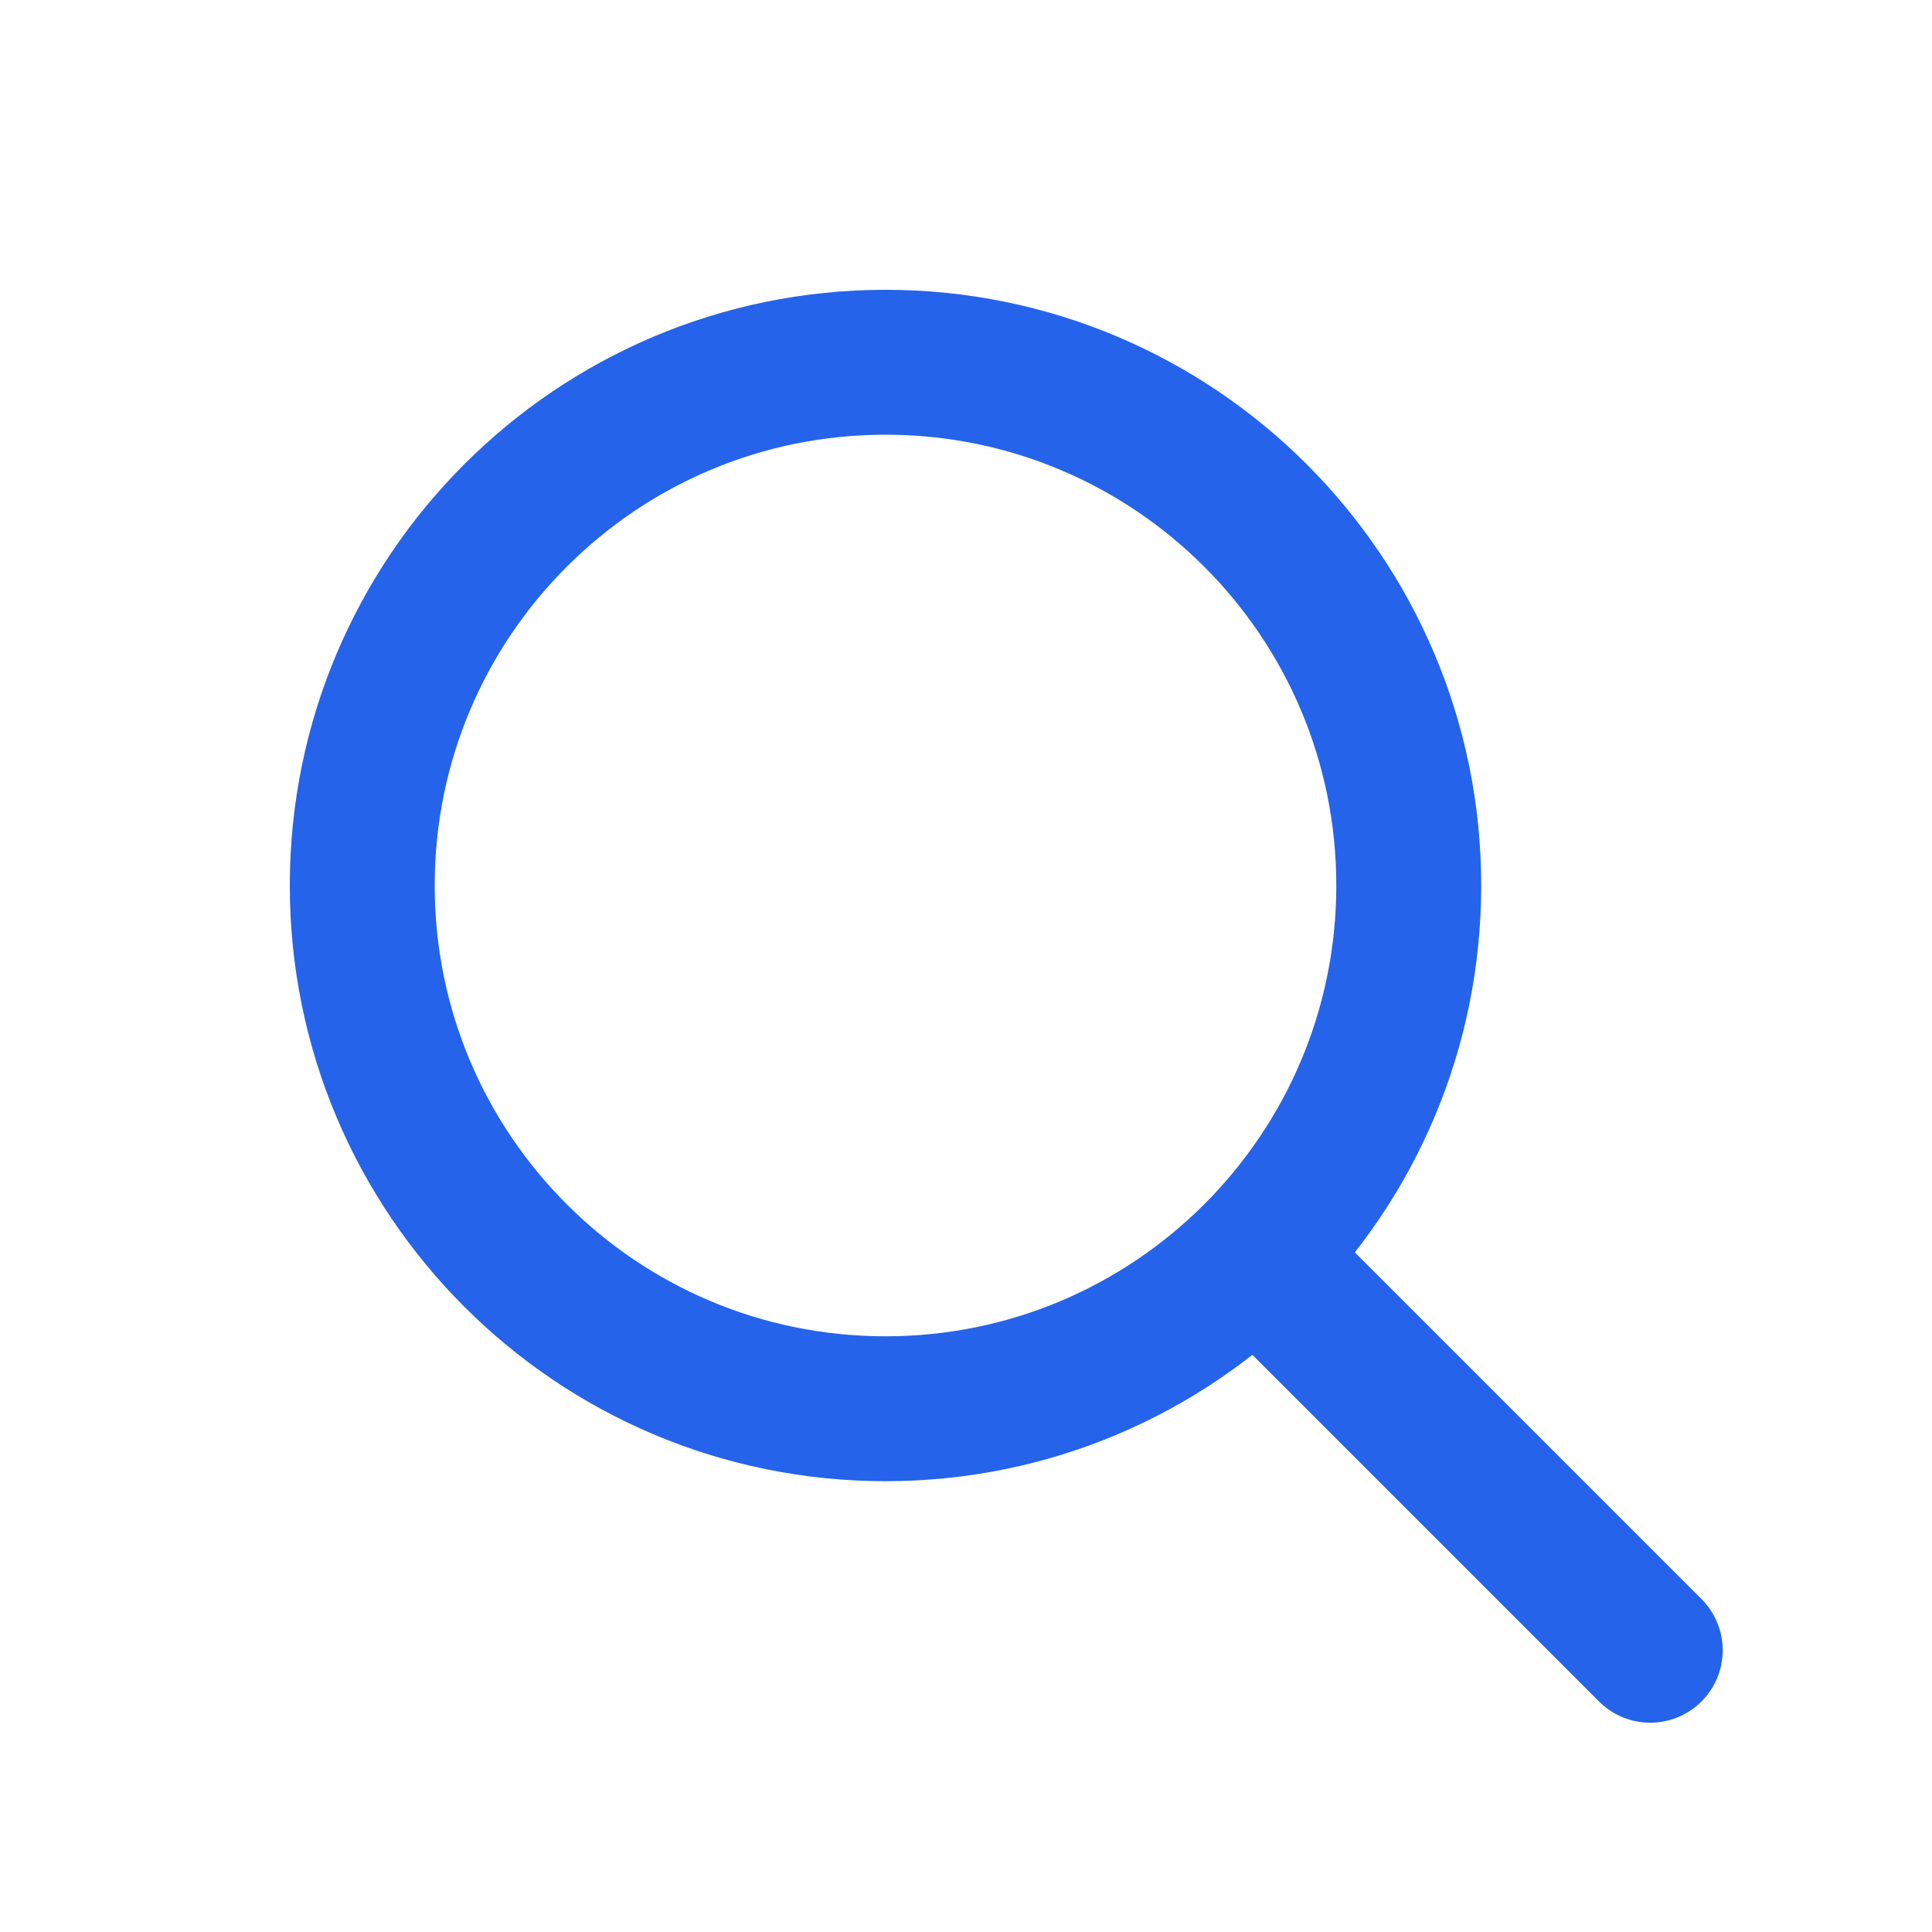
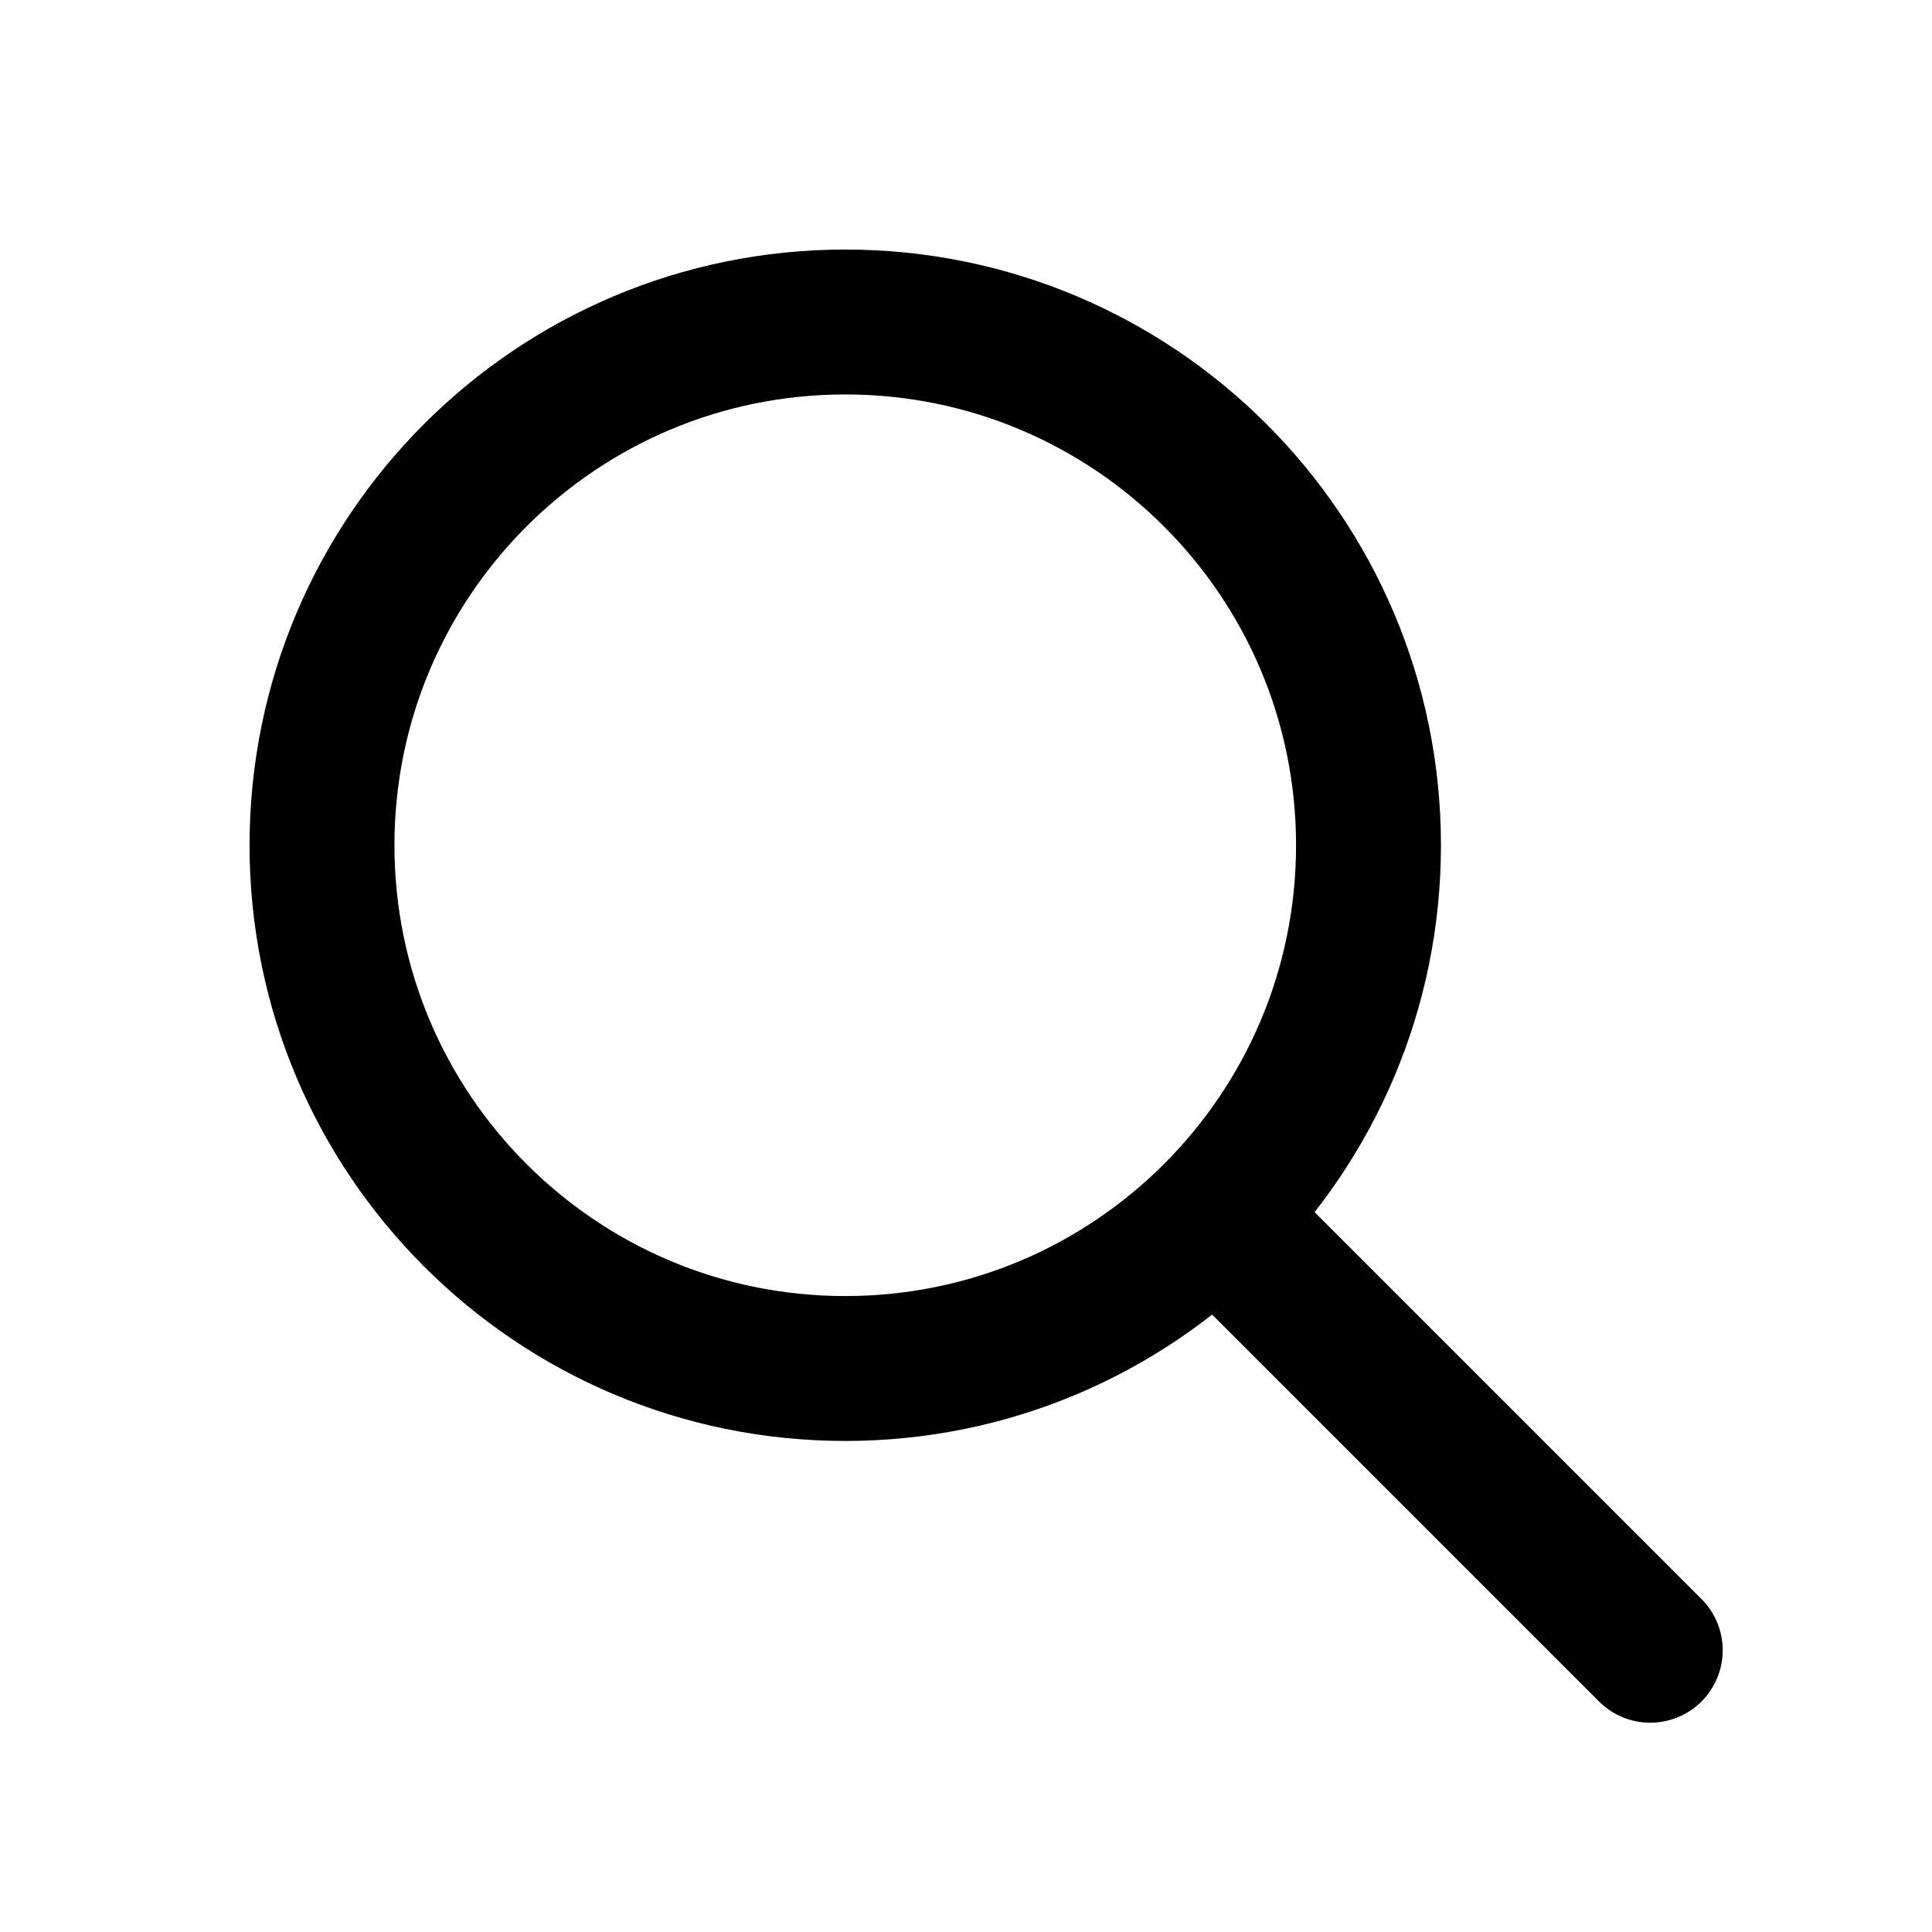
- <svg xmlns="http://www.w3.org/2000/svg" width="24" height="24" viewBox="0 0 24 24" fill="none" stroke="#2563EB" stroke-width="1.8" stroke-linecap="round">
-   <circle cx="11" cy="11" r="6.5" />
-   <path d="m16 16 4.5 4.5" />
+ <svg xmlns="http://www.w3.org/2000/svg" width="24" height="24" viewBox="0 0 24 24" fill="none" stroke="#000000" stroke-width="1.8" stroke-linecap="round" stroke-linejoin="round">
+   <circle cx="10.5" cy="10.5" r="6.5" />
+   <path d="m15.5 15.5 5 5" />
</svg>
